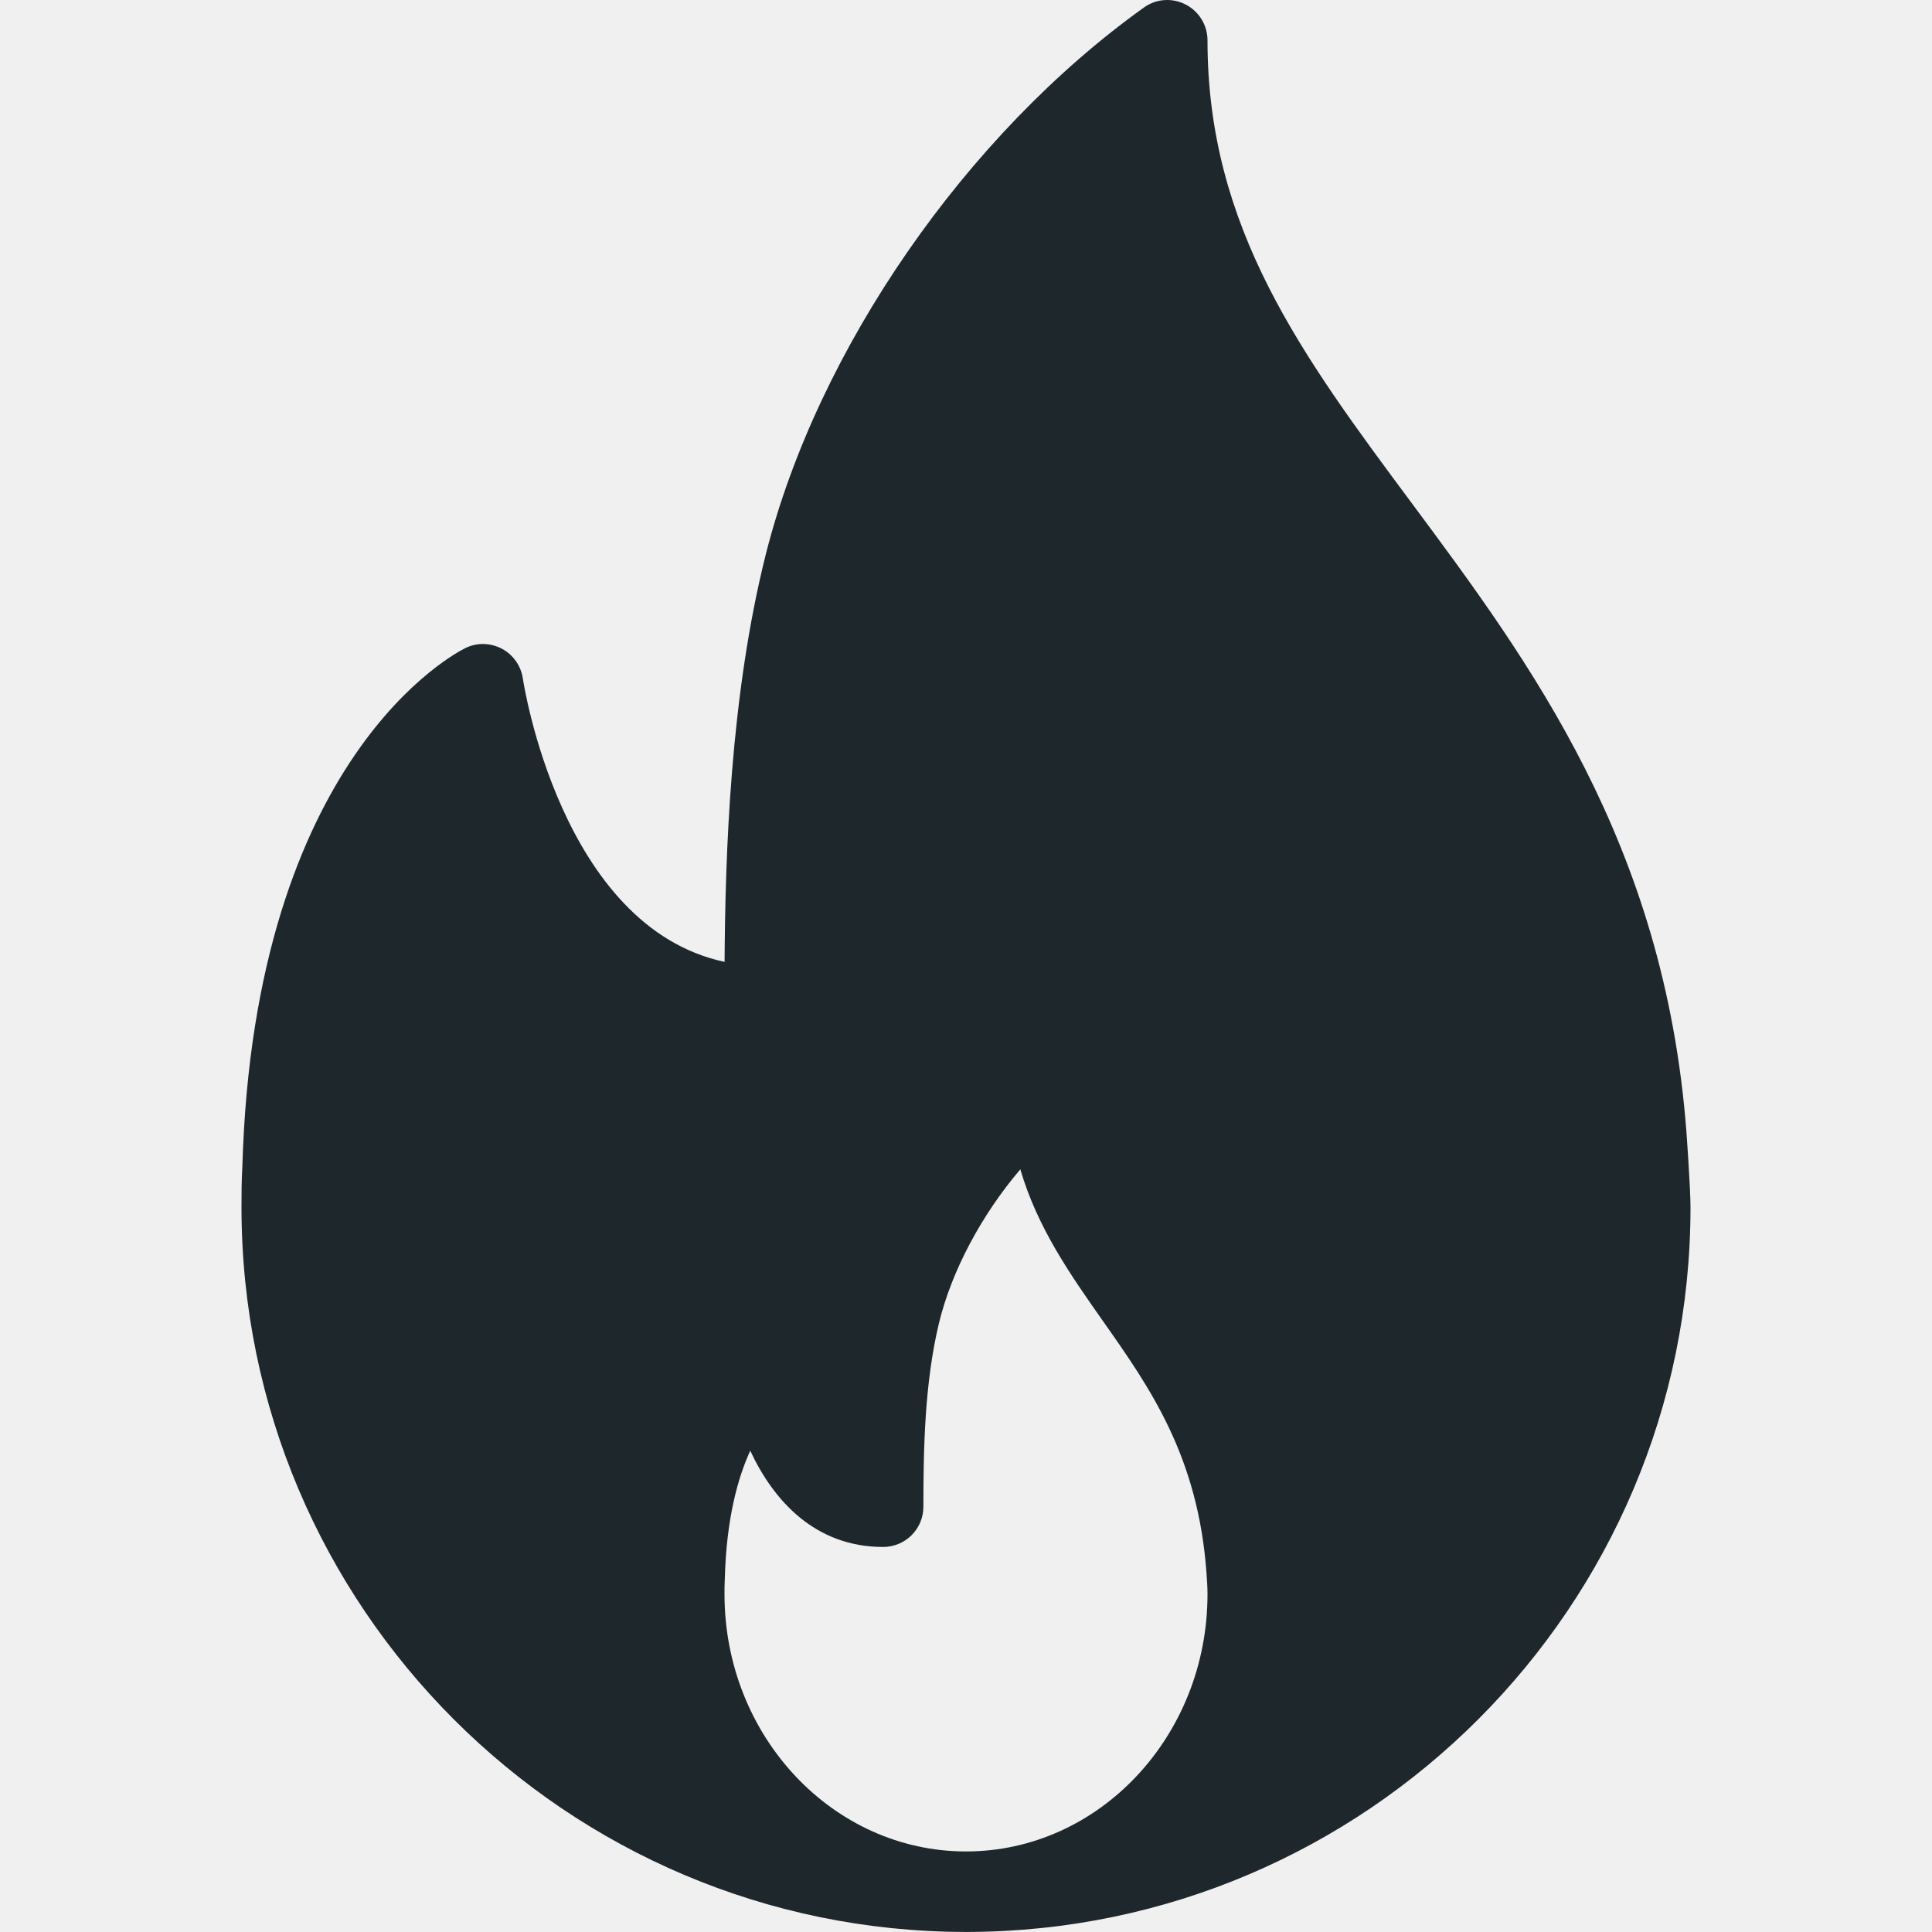
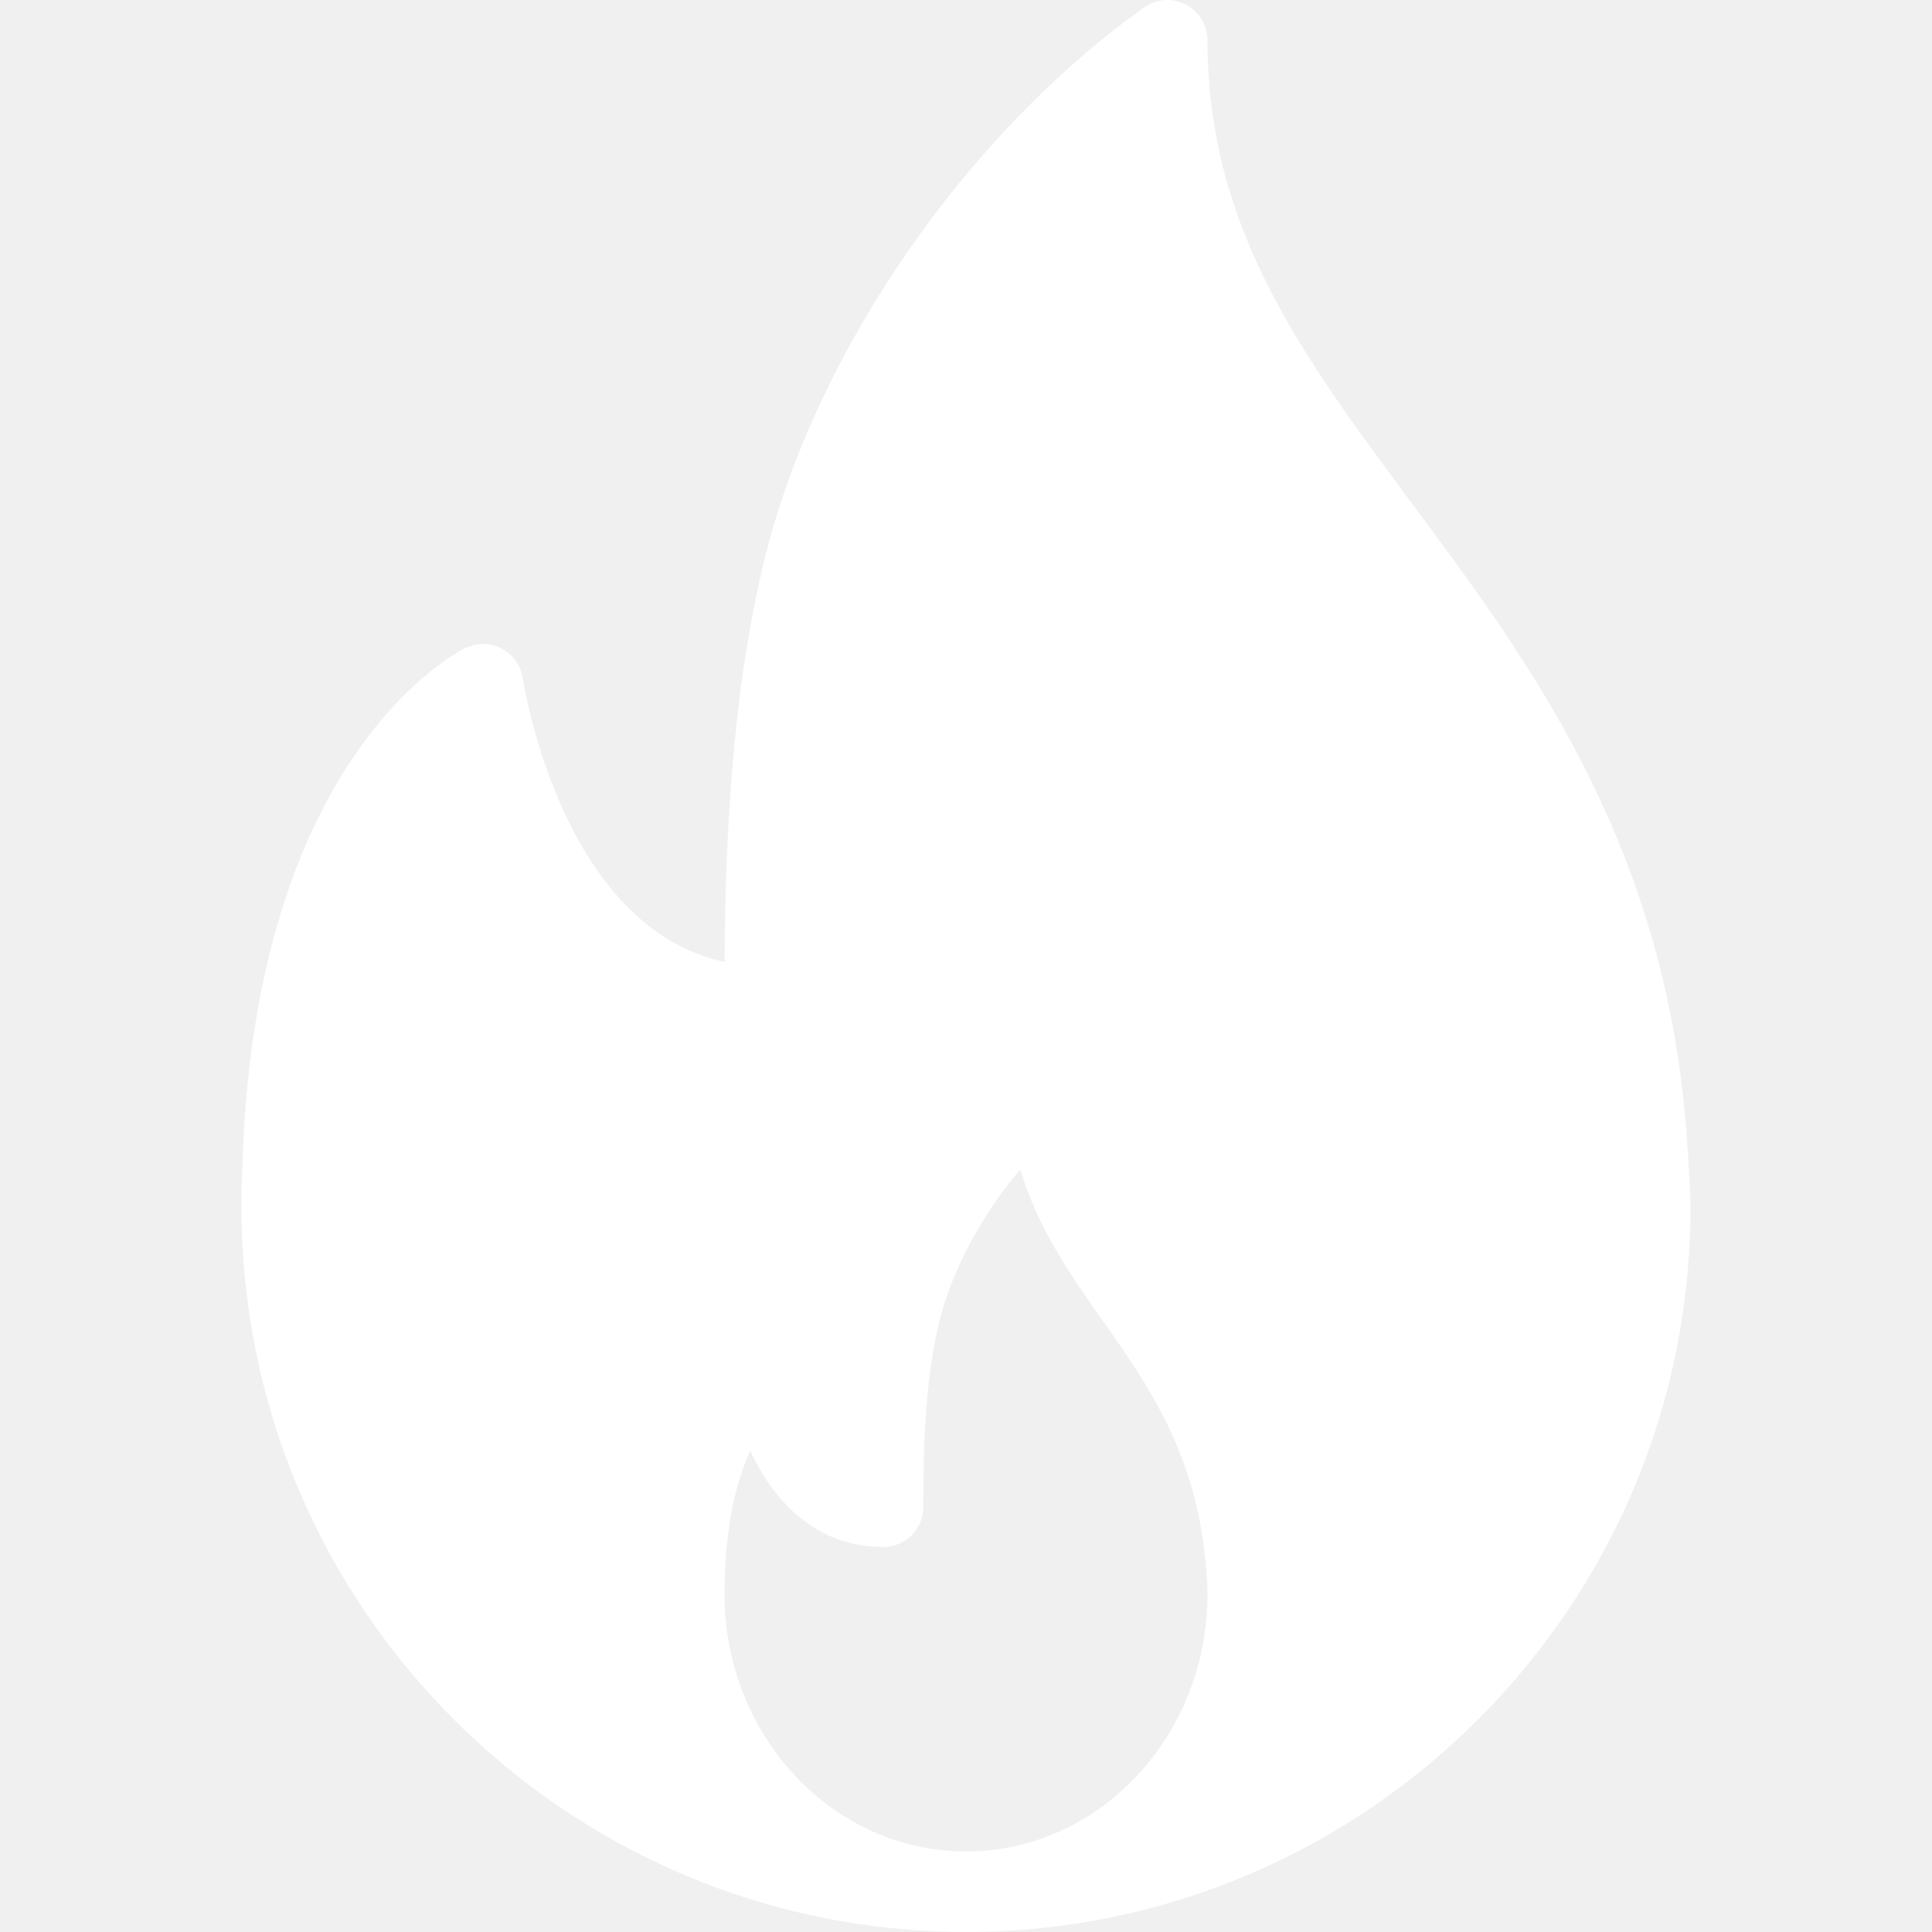
- <svg xmlns="http://www.w3.org/2000/svg" version="1.1" id="Capa_1" width="64px" height="64px" fill="#1e272c" x="0px" y="0px" viewBox="0 0 512 512" style="enable-background:new 0 0 512 512;" xml:space="preserve">
+ <svg xmlns="http://www.w3.org/2000/svg" version="1.1" id="Capa_1" width="64px" height="64px" fill="white" x="0px" y="0px" viewBox="0 0 512 512" style="enable-background:new 0 0 512 512;" xml:space="preserve">
  <g>
    <g>
      <path d="M446.906,299.769c-5.865-76.359-41.417-124.21-72.781-166.436C345.083,94.241,320,60.483,320,10.685    c0-4-2.24-7.656-5.792-9.489c-3.563-1.844-7.844-1.542-11.083,0.812c-47.104,33.706-86.406,90.515-100.135,144.719    c-9.531,37.737-10.792,80.161-10.969,108.18c-43.5-9.291-53.354-74.359-53.458-75.068c-0.49-3.375-2.552-6.312-5.552-7.916    c-3.031-1.583-6.594-1.698-9.667-0.177c-2.281,1.104-55.99,28.394-59.115,137.355C64.01,312.726,64,316.362,64,319.997    c0,105.857,86.135,191.987,192,191.987c0.146,0.01,0.302,0.031,0.427,0c0.042,0,0.083,0,0.135,0    C362.167,511.681,448,425.667,448,319.997C448,314.674,446.906,299.769,446.906,299.769z M256,490.652    c-35.292,0-64-30.581-64-68.172c0-1.281-0.01-2.573,0.083-4.156c0.427-15.853,3.438-26.675,6.74-33.873    c6.188,13.291,17.25,25.509,35.219,25.509c5.896,0,10.667-4.771,10.667-10.666c0-15.186,0.313-32.706,4.094-48.518    c3.365-14.02,11.406-28.936,21.594-40.893c4.531,15.52,13.365,28.081,21.99,40.341c12.344,17.54,25.104,35.675,27.344,66.6    c0.135,1.833,0.271,3.677,0.271,5.656C320,460.07,291.292,490.652,256,490.652z" />
    </g>
  </g>
  <g>
</g>
  <g>
</g>
  <g>
</g>
  <g>
</g>
  <g>
</g>
  <g>
</g>
  <g>
</g>
  <g>
</g>
  <g>
</g>
  <g>
</g>
  <g>
</g>
  <g>
</g>
  <g>
</g>
  <g>
</g>
  <g>
</g>
</svg>
